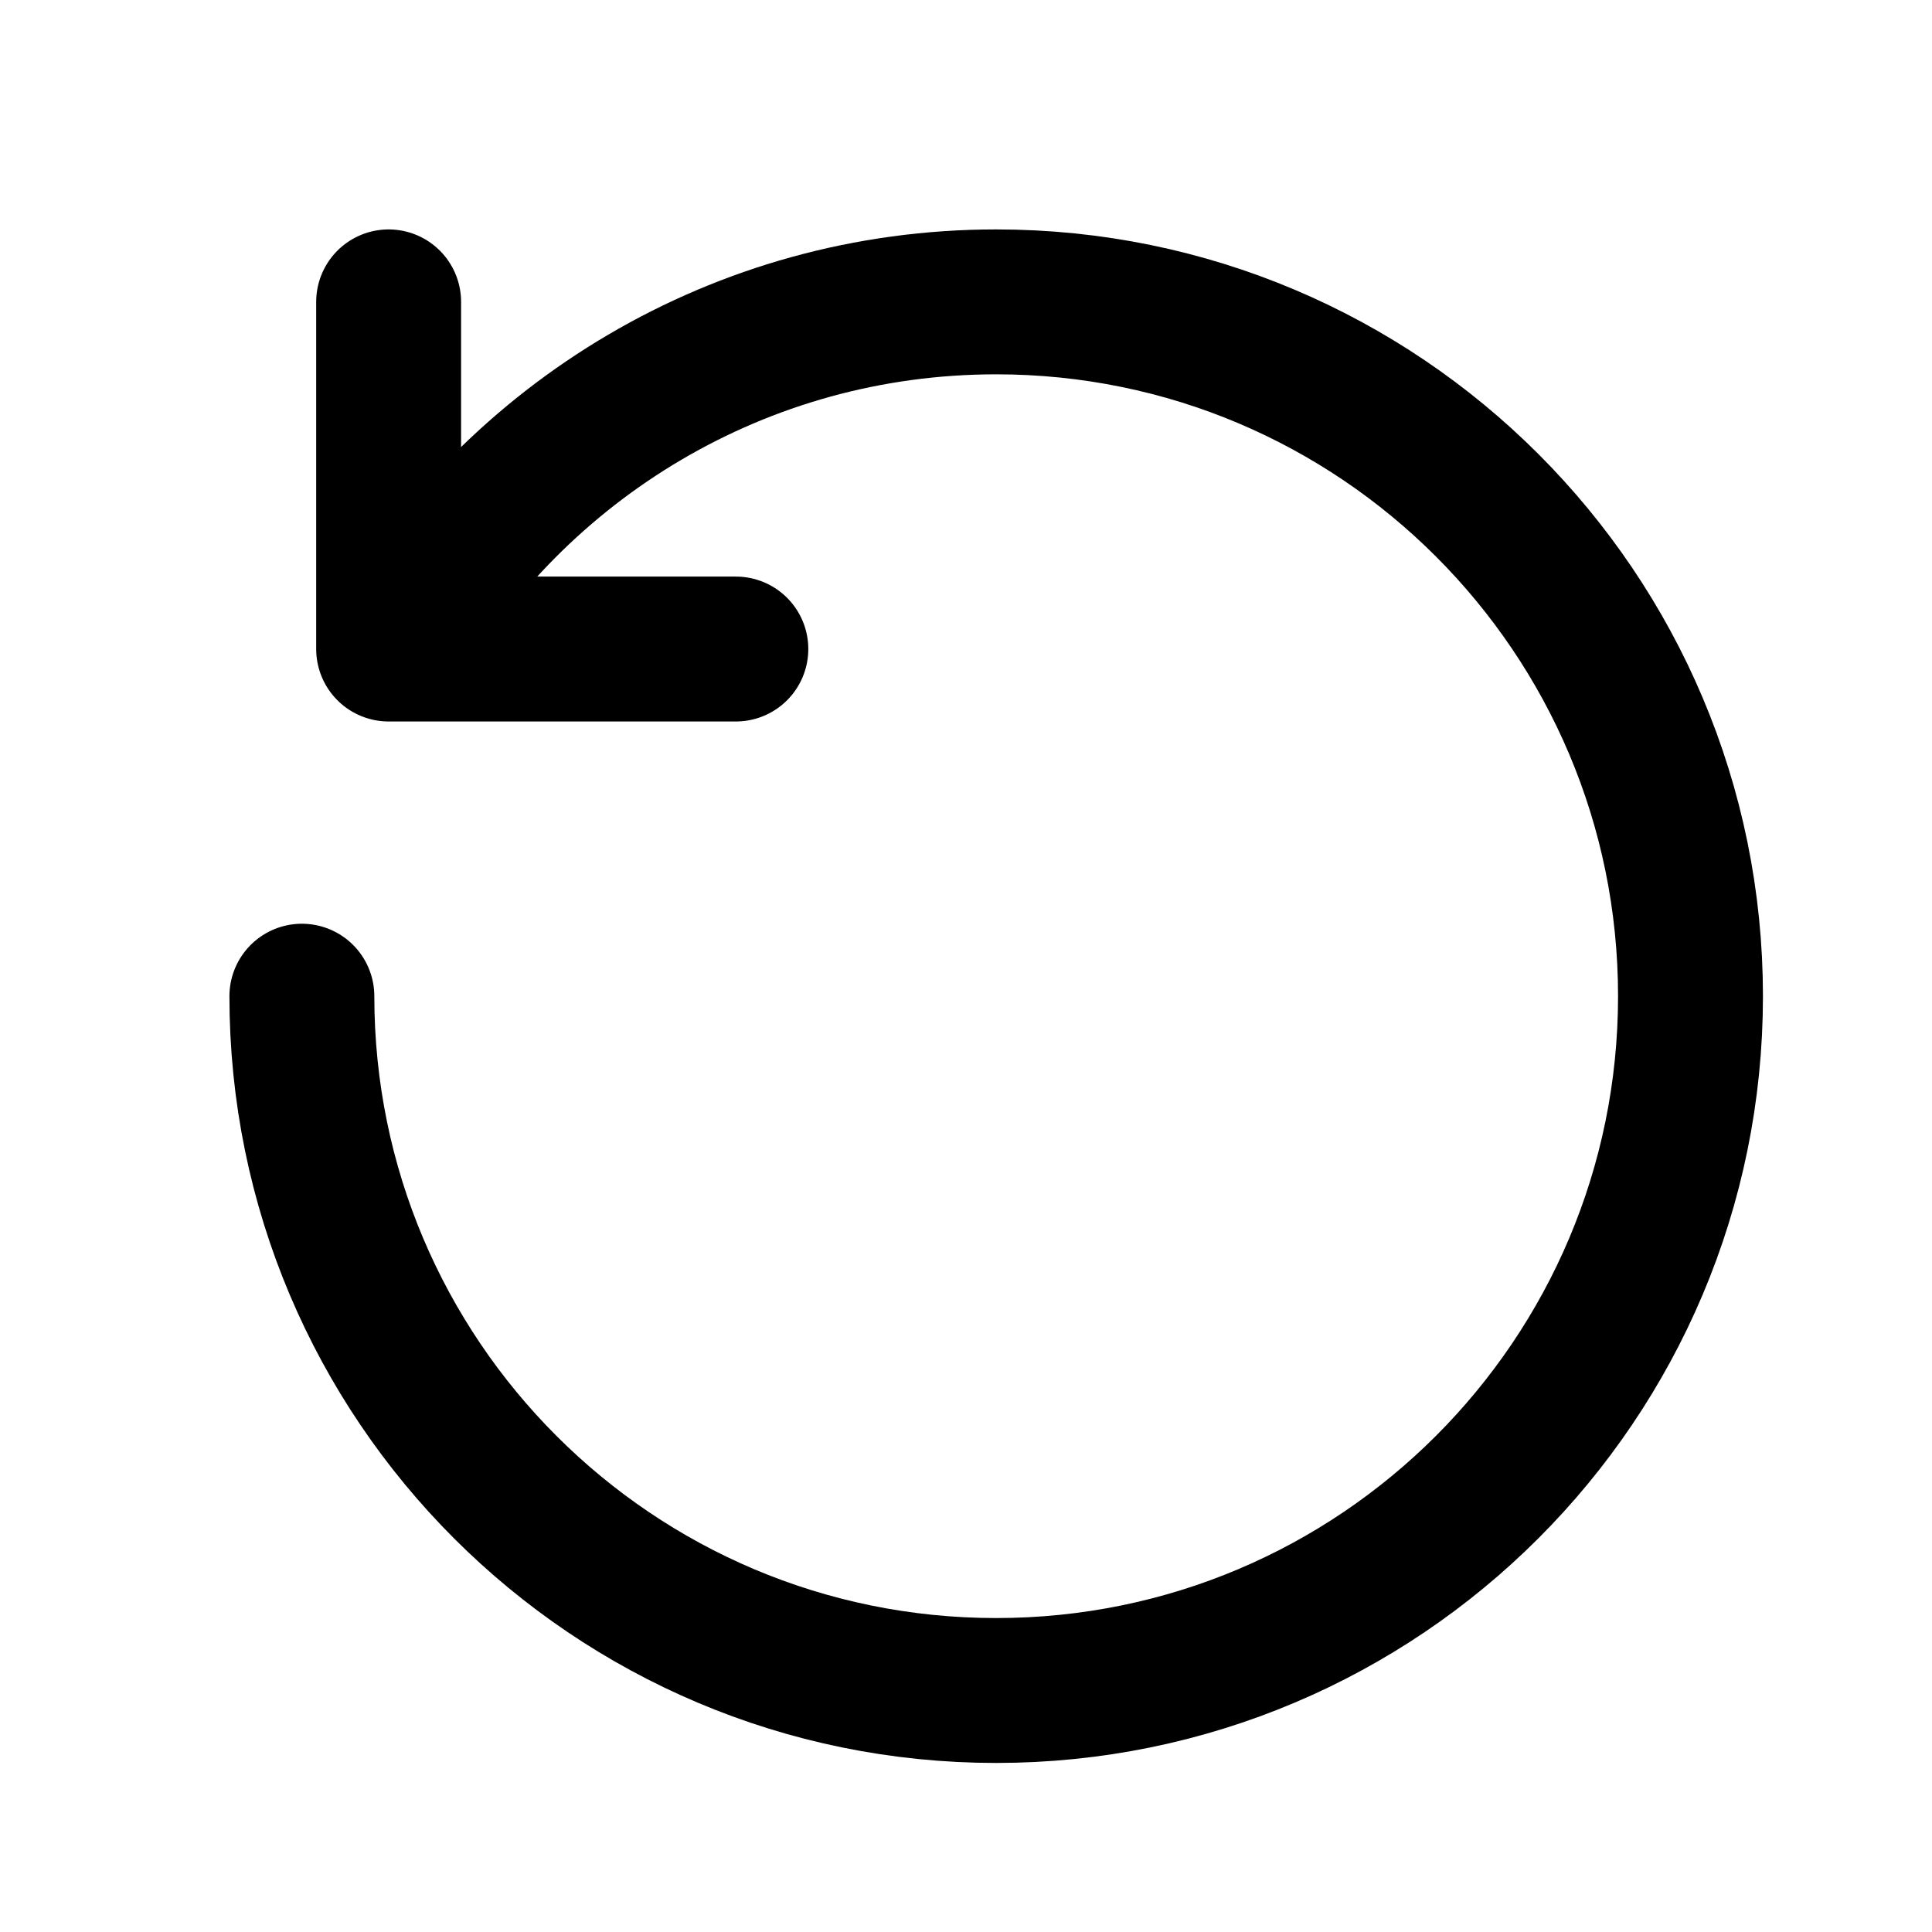
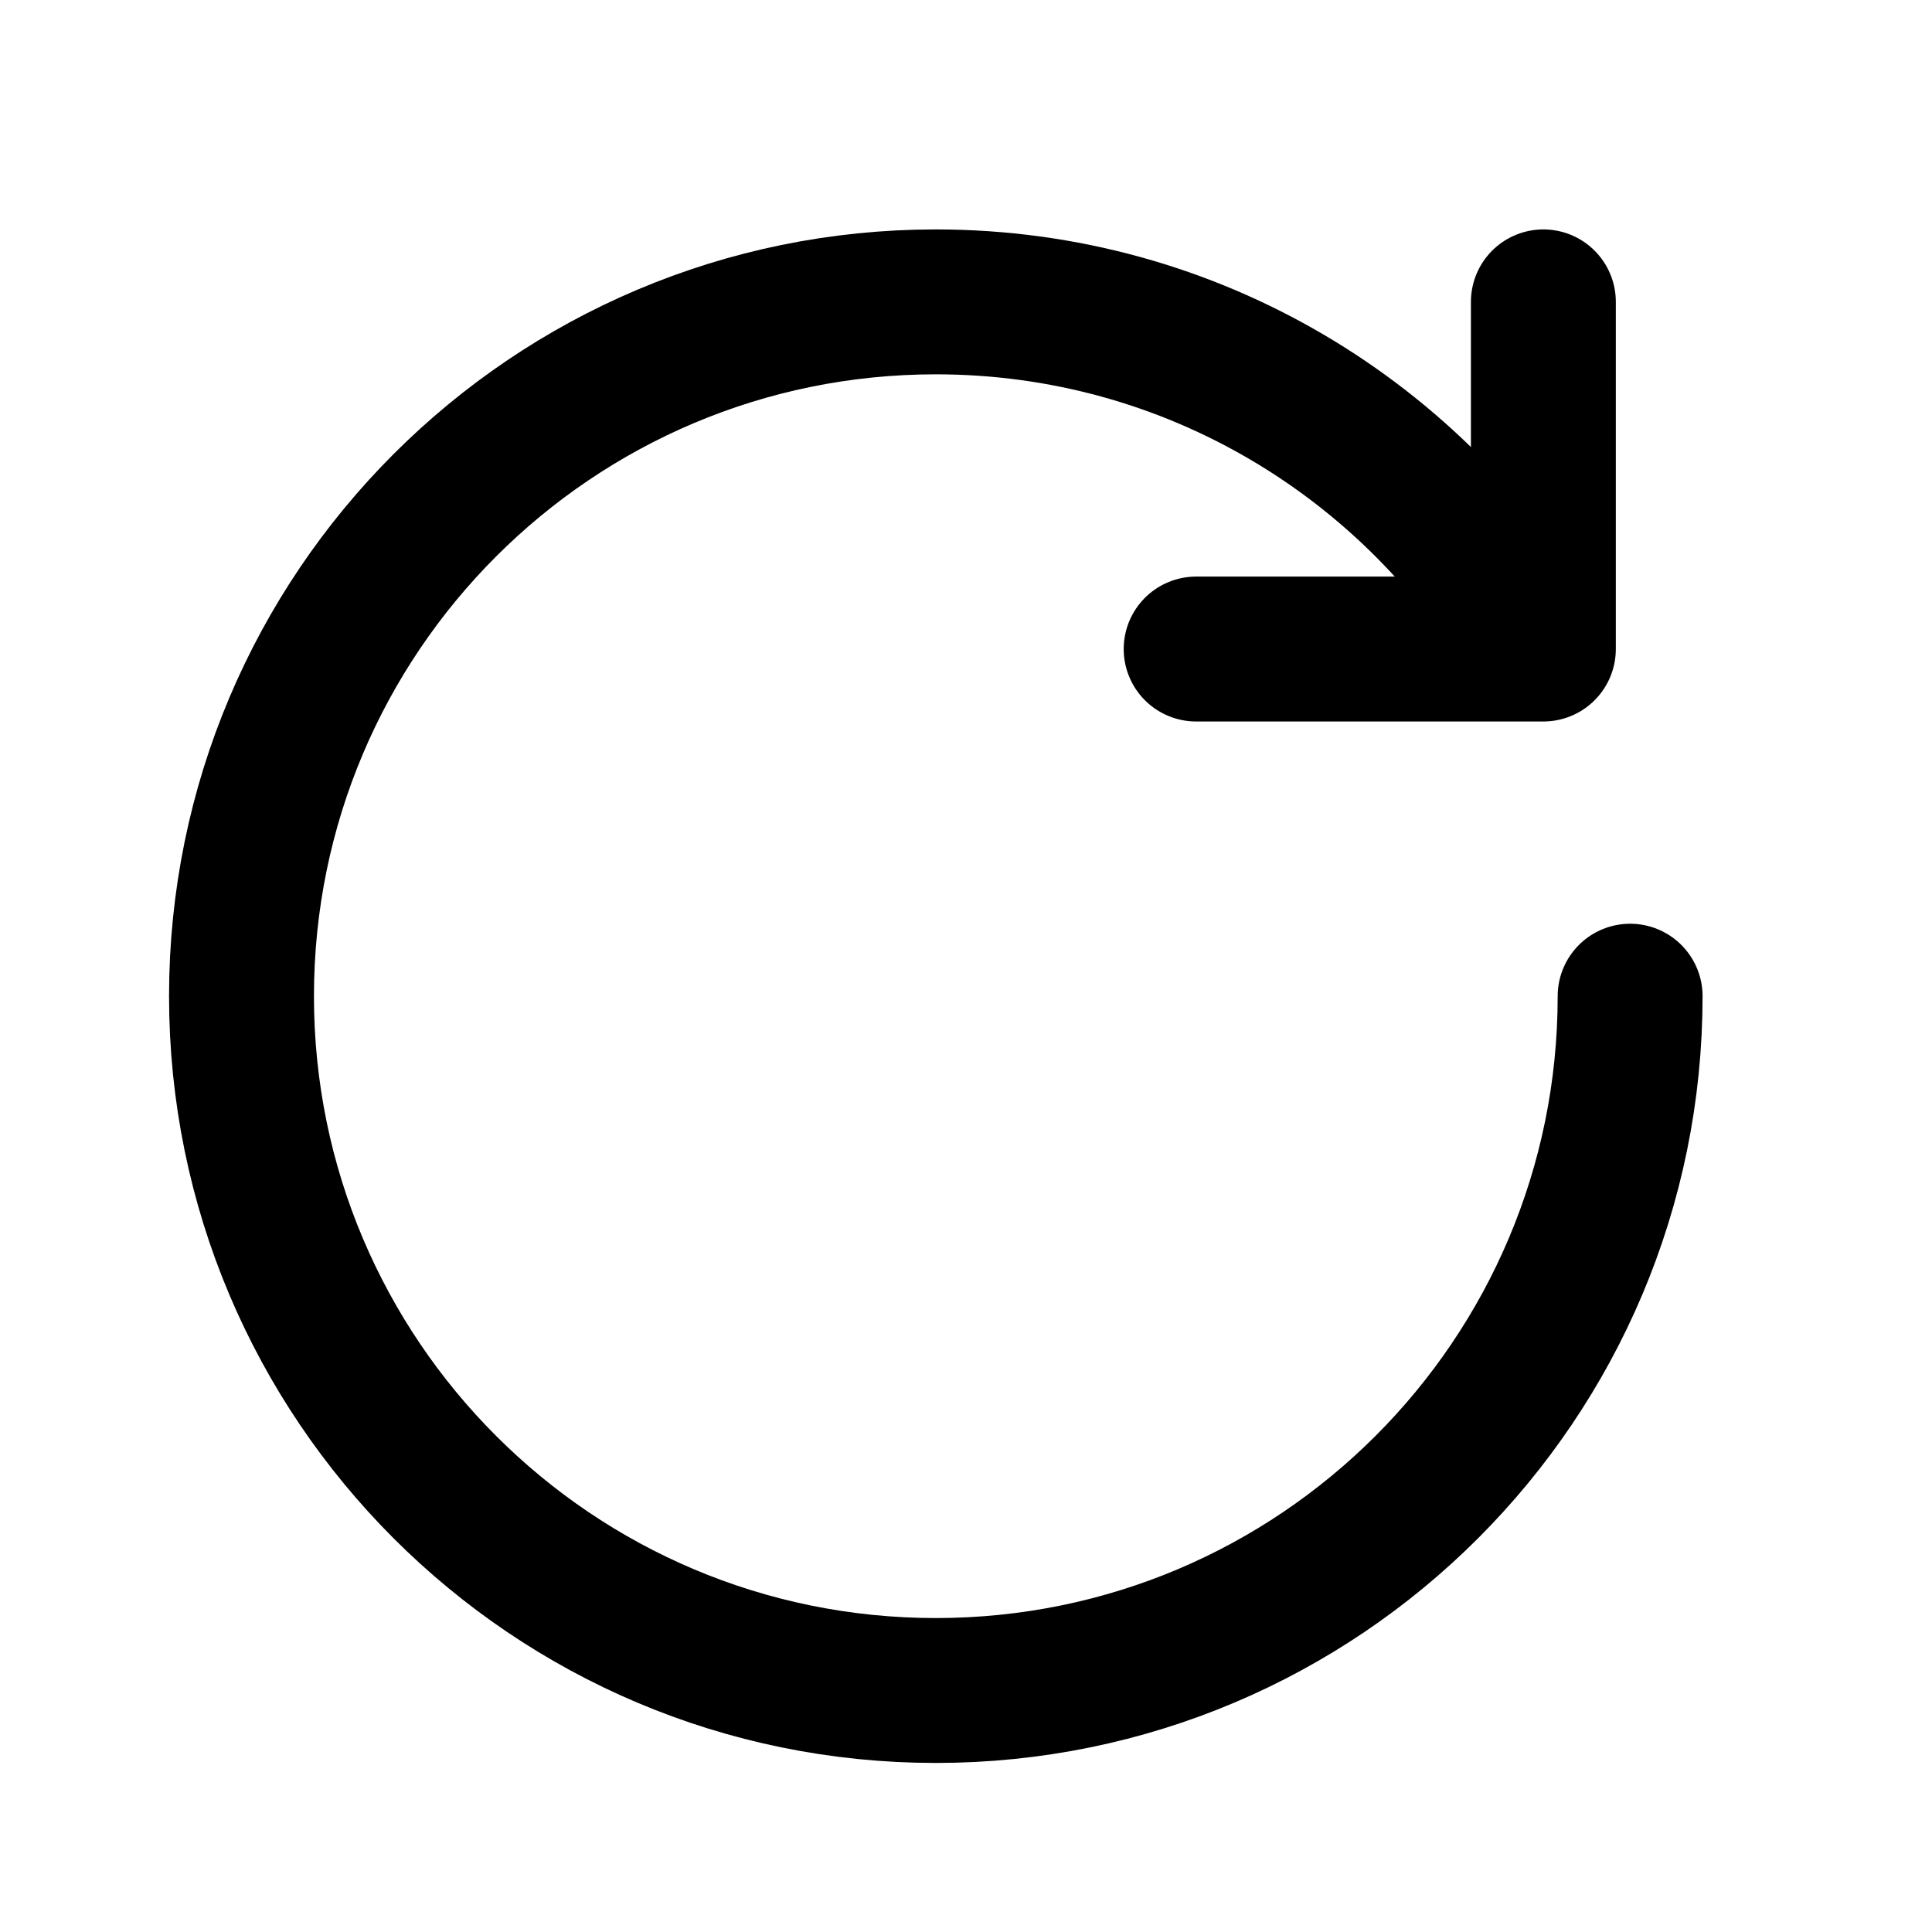
<svg xmlns="http://www.w3.org/2000/svg" width="32" height="32" viewBox="0 0 32 32" fill="none">
-   <path d="M6.55 10.731C8.541 7.304 12.251 5 16.5 5C22.851 5 28 10.149 28 16.5C28 22.851 22.851 28 16.5 28C10.149 28 5 22.851 5 16.5" stroke-width="2.4" stroke-linecap="round" stroke-linejoin="round" stroke="black" />
-   <path d="M12.188 10.75H6.437V5" stroke-width="2.4" stroke-linecap="round" stroke-linejoin="round" stroke="black" />
+   <path d="M25.45 10.731C23.459 7.304 19.749 5 15.5 5C9.149 5 4 10.149 4 16.5C4 22.851 9.149 28 15.5 28C21.851 28 27 22.851 27 16.5" stroke-width="2.4" stroke-linecap="round" stroke-linejoin="round" stroke="black" />
+   <path d="M19.812 10.75H25.563V5" stroke-width="2.4" stroke-linecap="round" stroke-linejoin="round" stroke="black" />
</svg>
